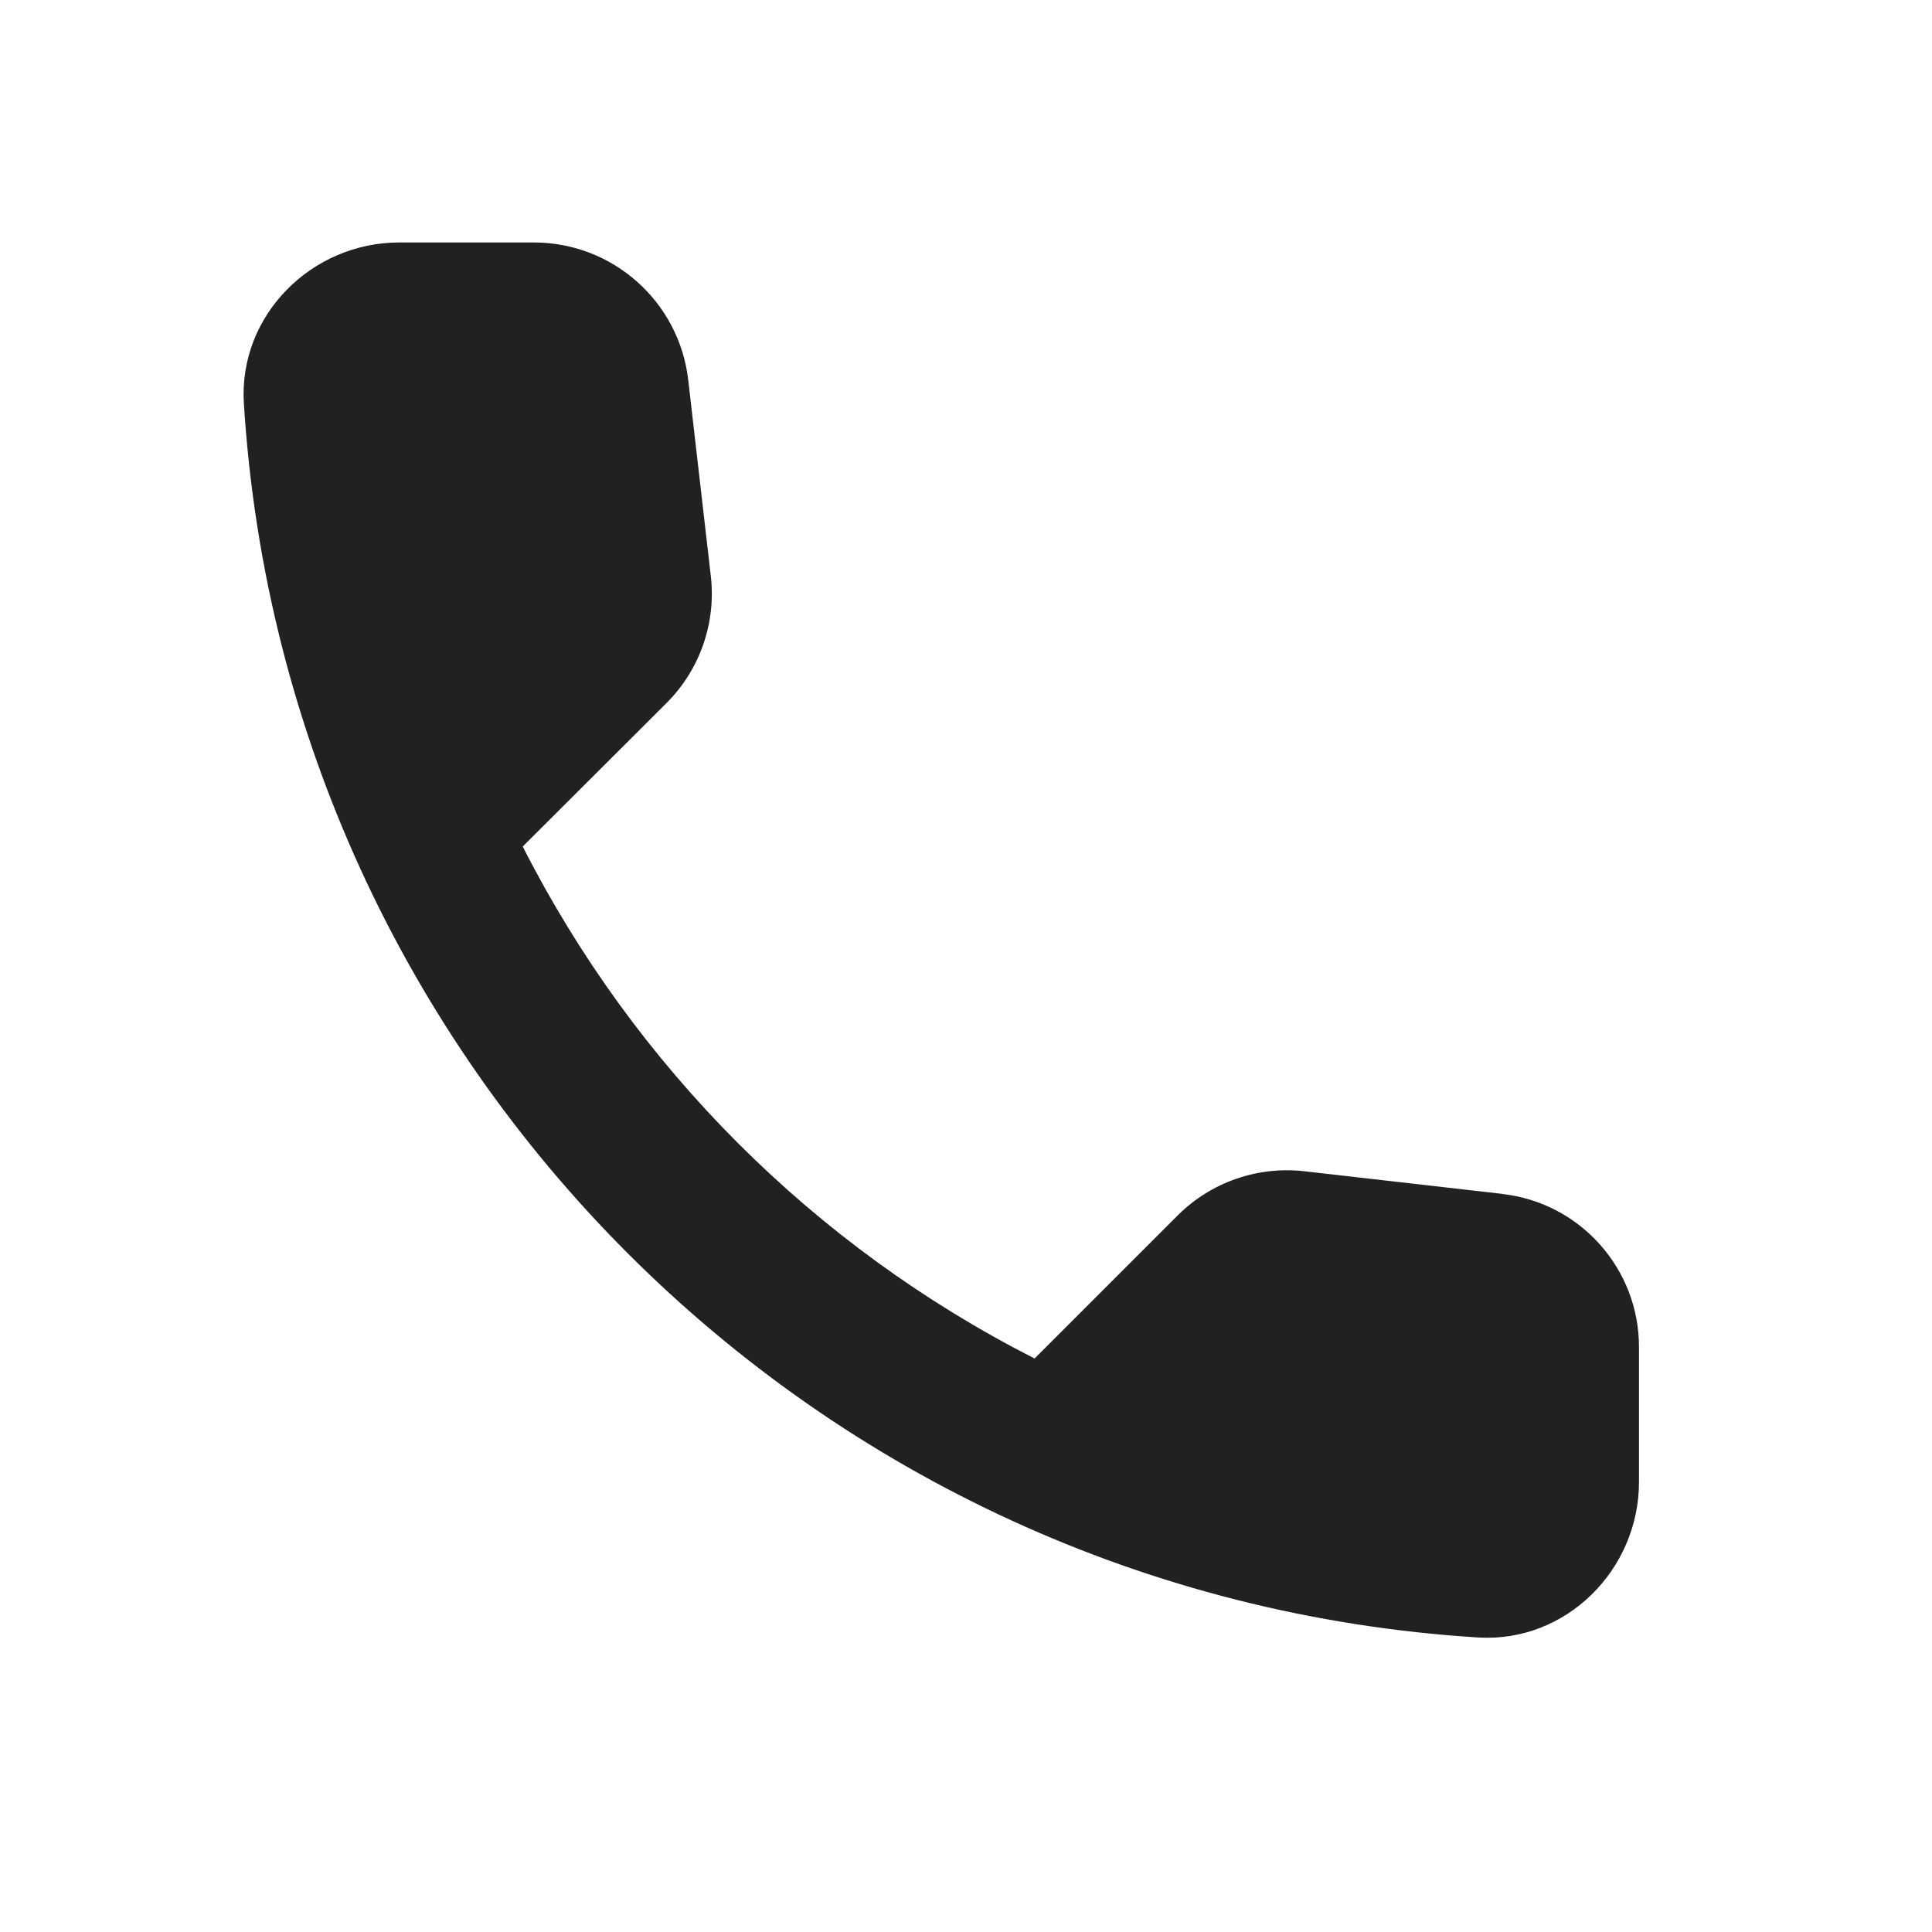
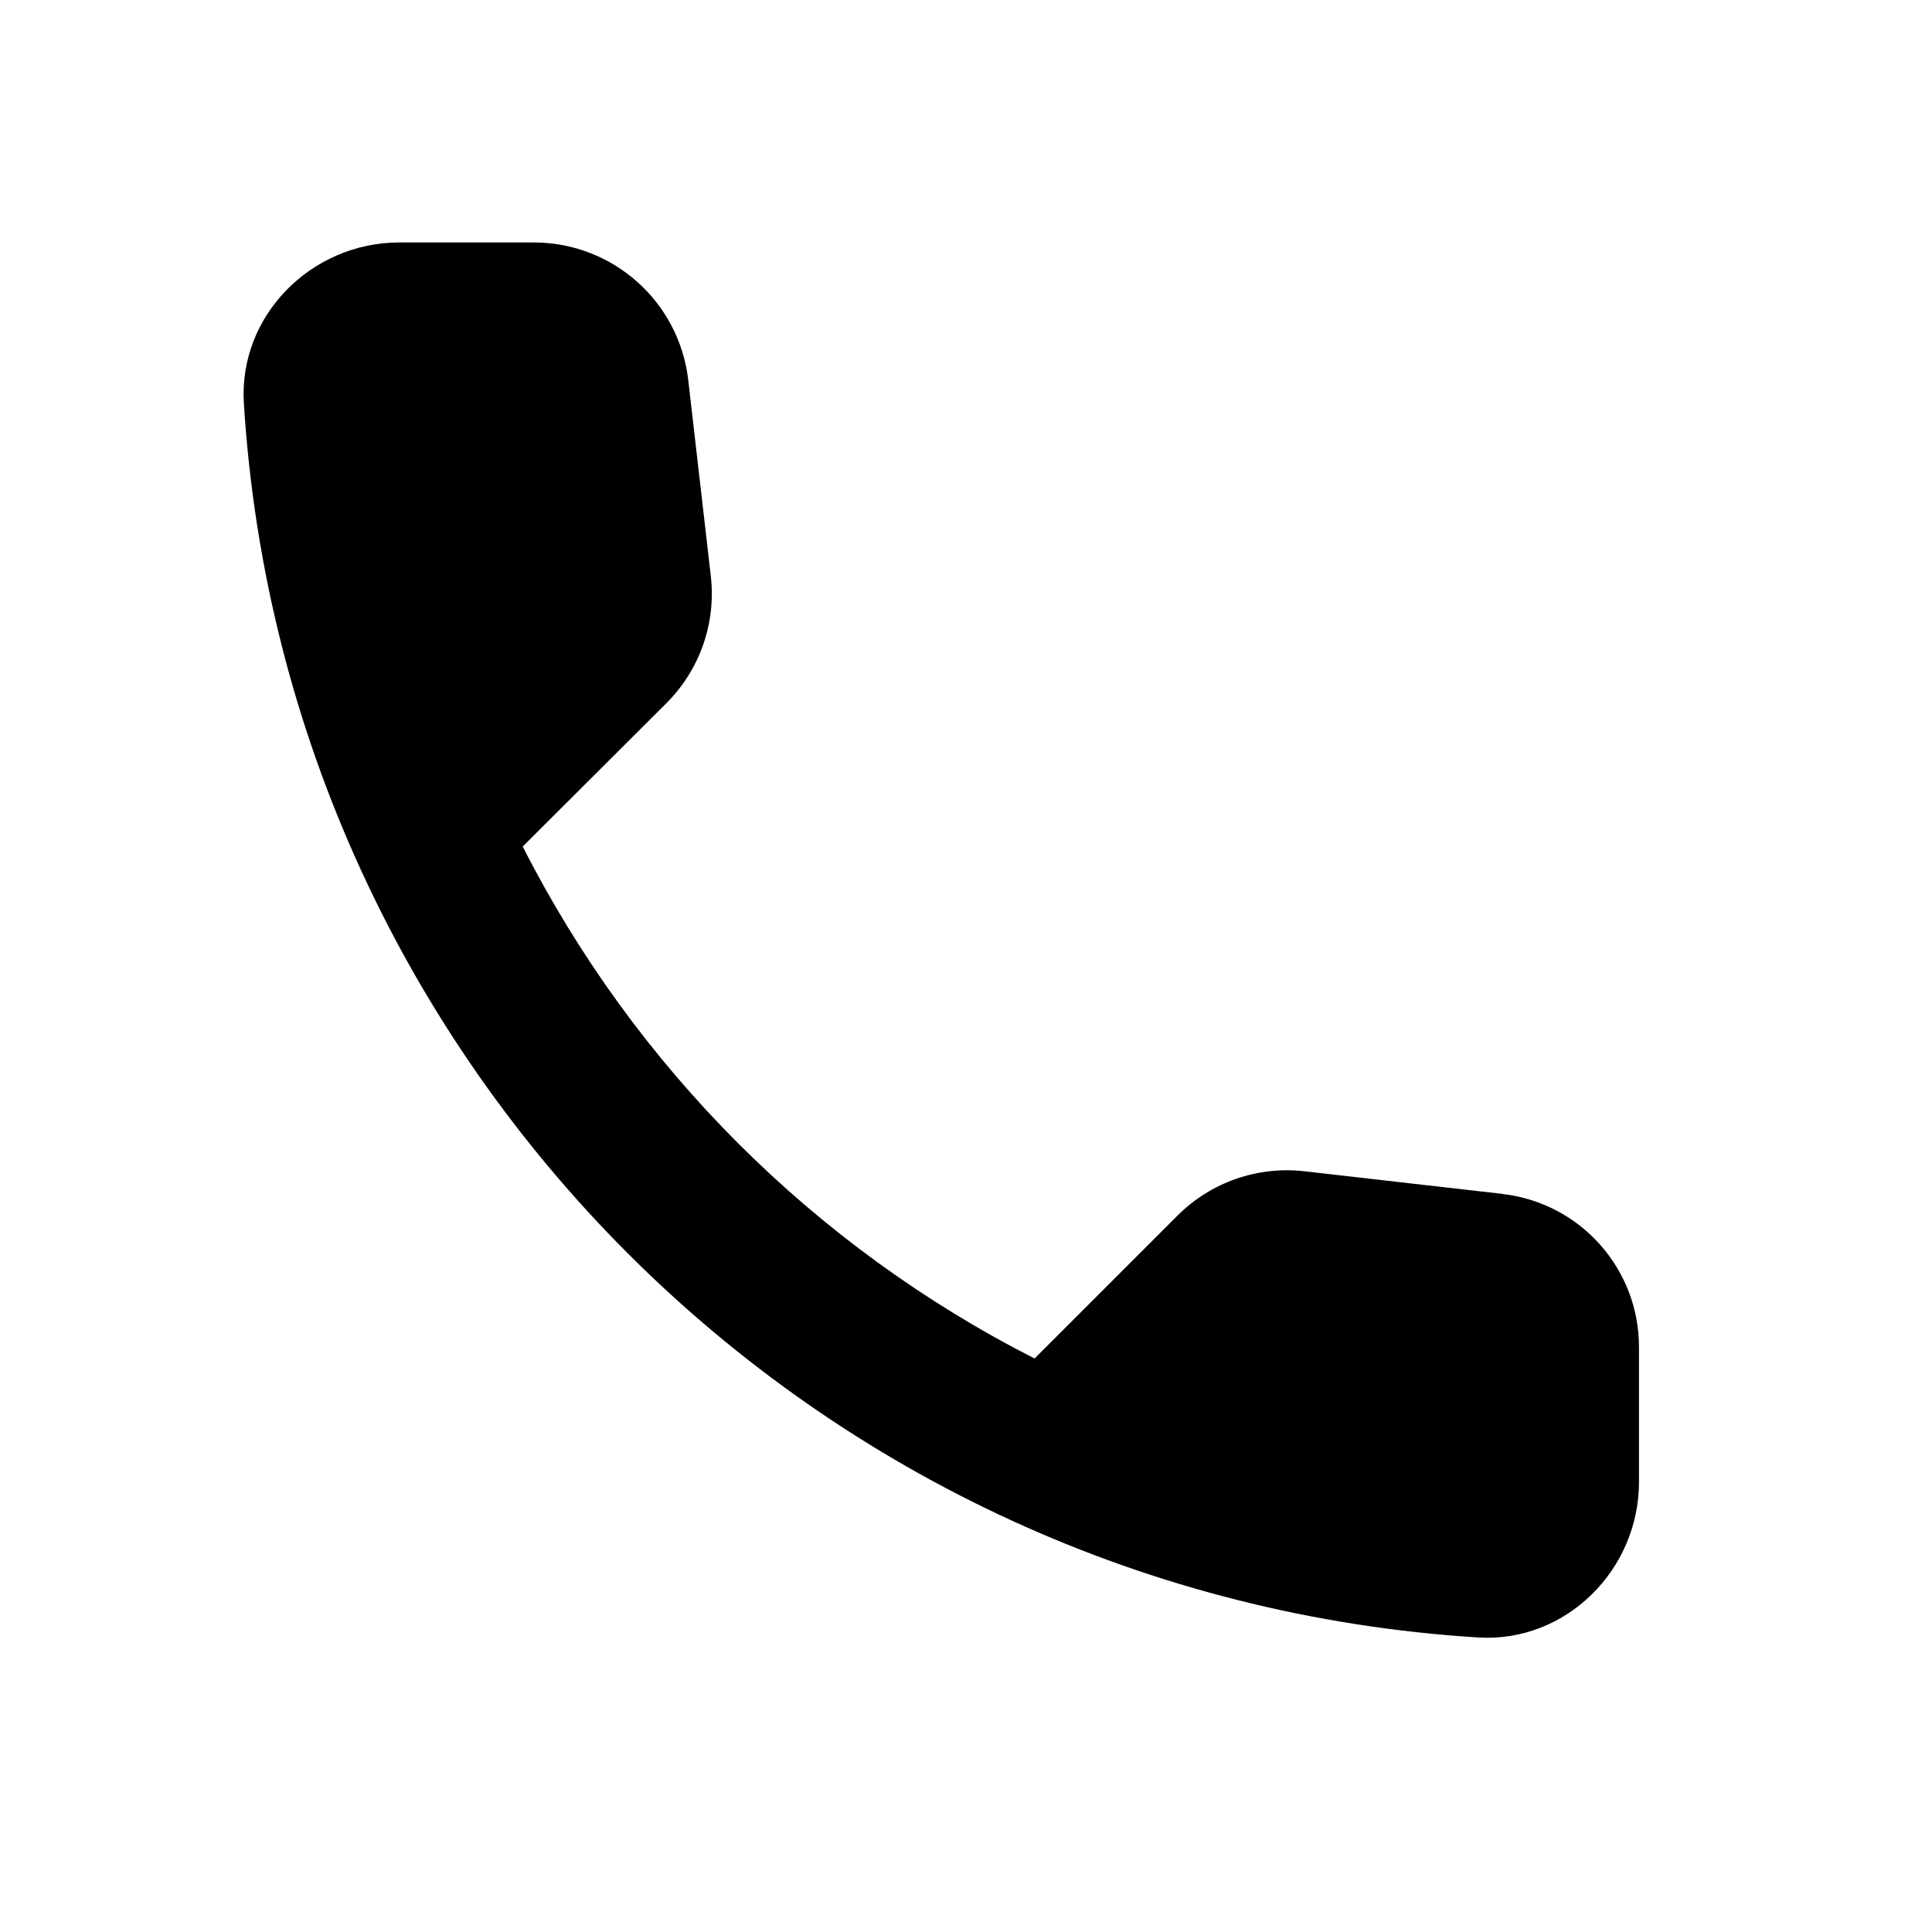
- <svg xmlns="http://www.w3.org/2000/svg" width="18" height="18" fill="none">
-   <path d="m13.996 11.123-1.838-.21a1.44 1.44 0 0 0-1.187.412l-1.332 1.332a10.888 10.888 0 0 1-4.769-4.77L6.21 6.55a1.44 1.44 0 0 0 .412-1.187l-.21-1.824a1.448 1.448 0 0 0-1.44-1.28H3.72c-.818 0-1.498.68-1.448 1.497.384 6.18 5.327 11.116 11.5 11.5.817.05 1.498-.63 1.498-1.448v-1.252a1.434 1.434 0 0 0-1.274-1.432Z" fill="#212121" />
+ <svg xmlns="http://www.w3.org/2000/svg" width="18" height="18">
+   <path d="m13.996 11.123-1.838-.21a1.44 1.44 0 0 0-1.187.412l-1.332 1.332a10.888 10.888 0 0 1-4.769-4.77L6.21 6.55a1.44 1.44 0 0 0 .412-1.187l-.21-1.824a1.448 1.448 0 0 0-1.44-1.28H3.72c-.818 0-1.498.68-1.448 1.497.384 6.18 5.327 11.116 11.5 11.5.817.05 1.498-.63 1.498-1.448v-1.252a1.434 1.434 0 0 0-1.274-1.432Z" />
</svg>
